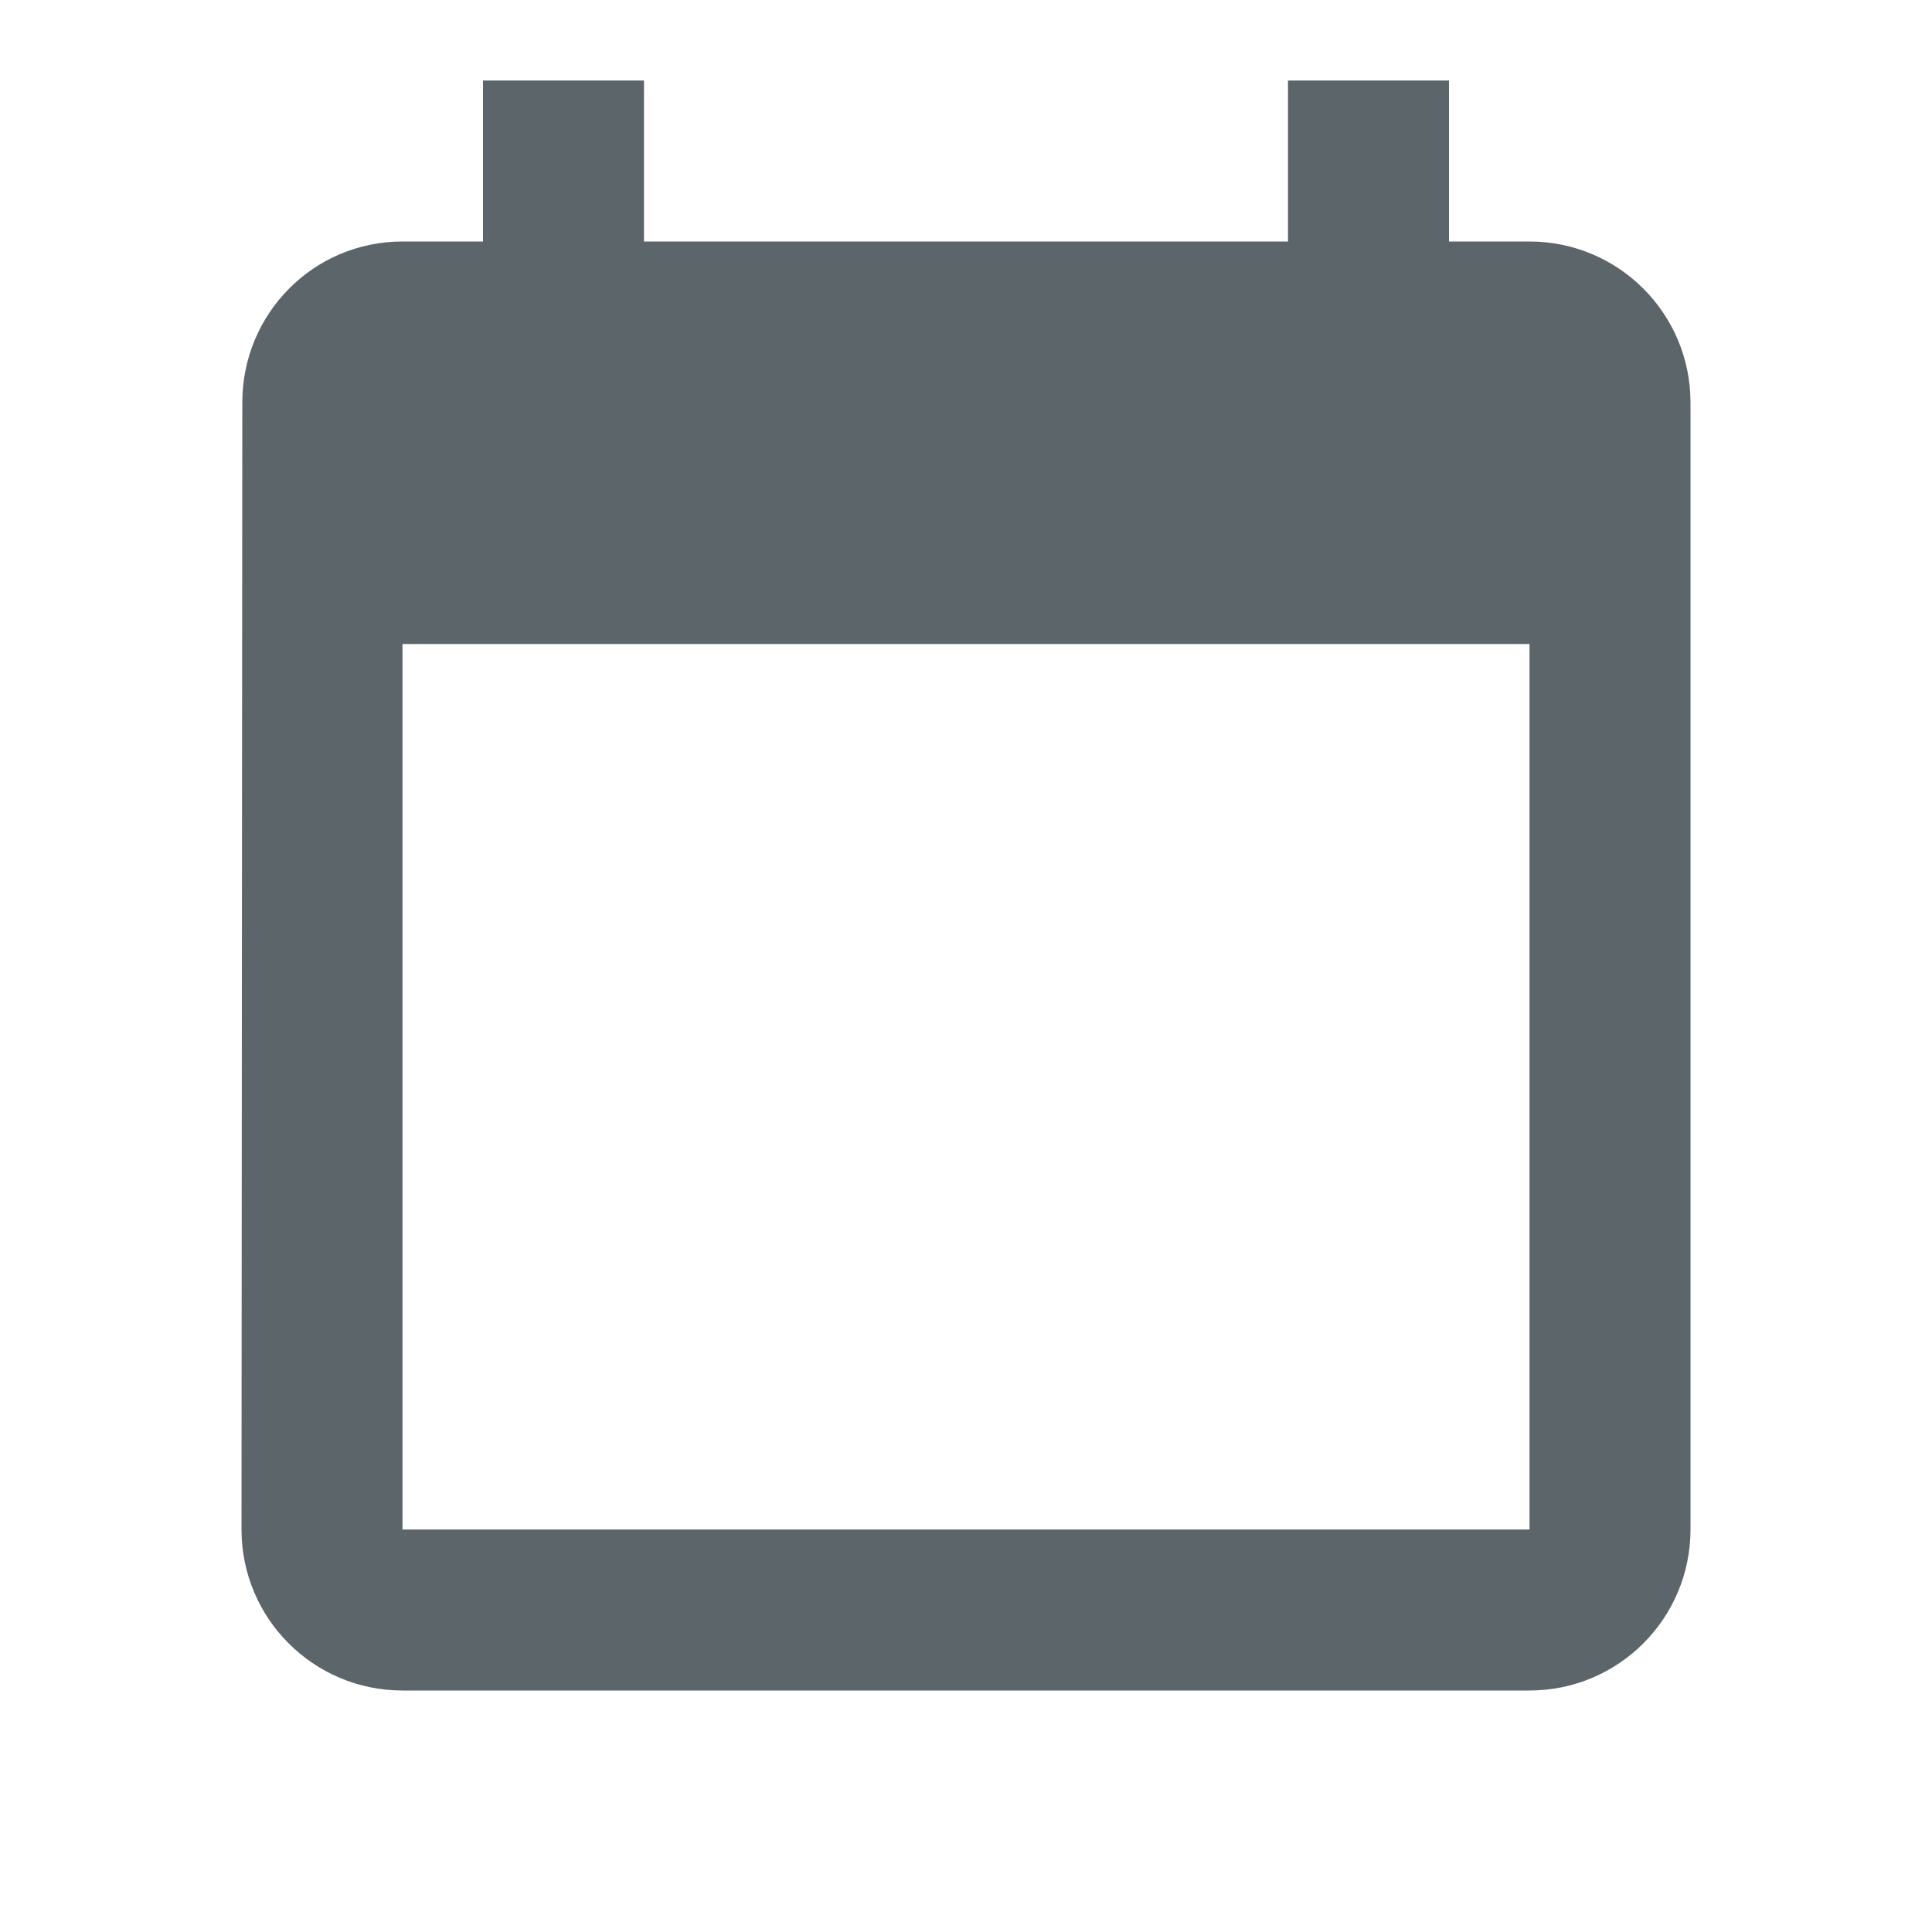
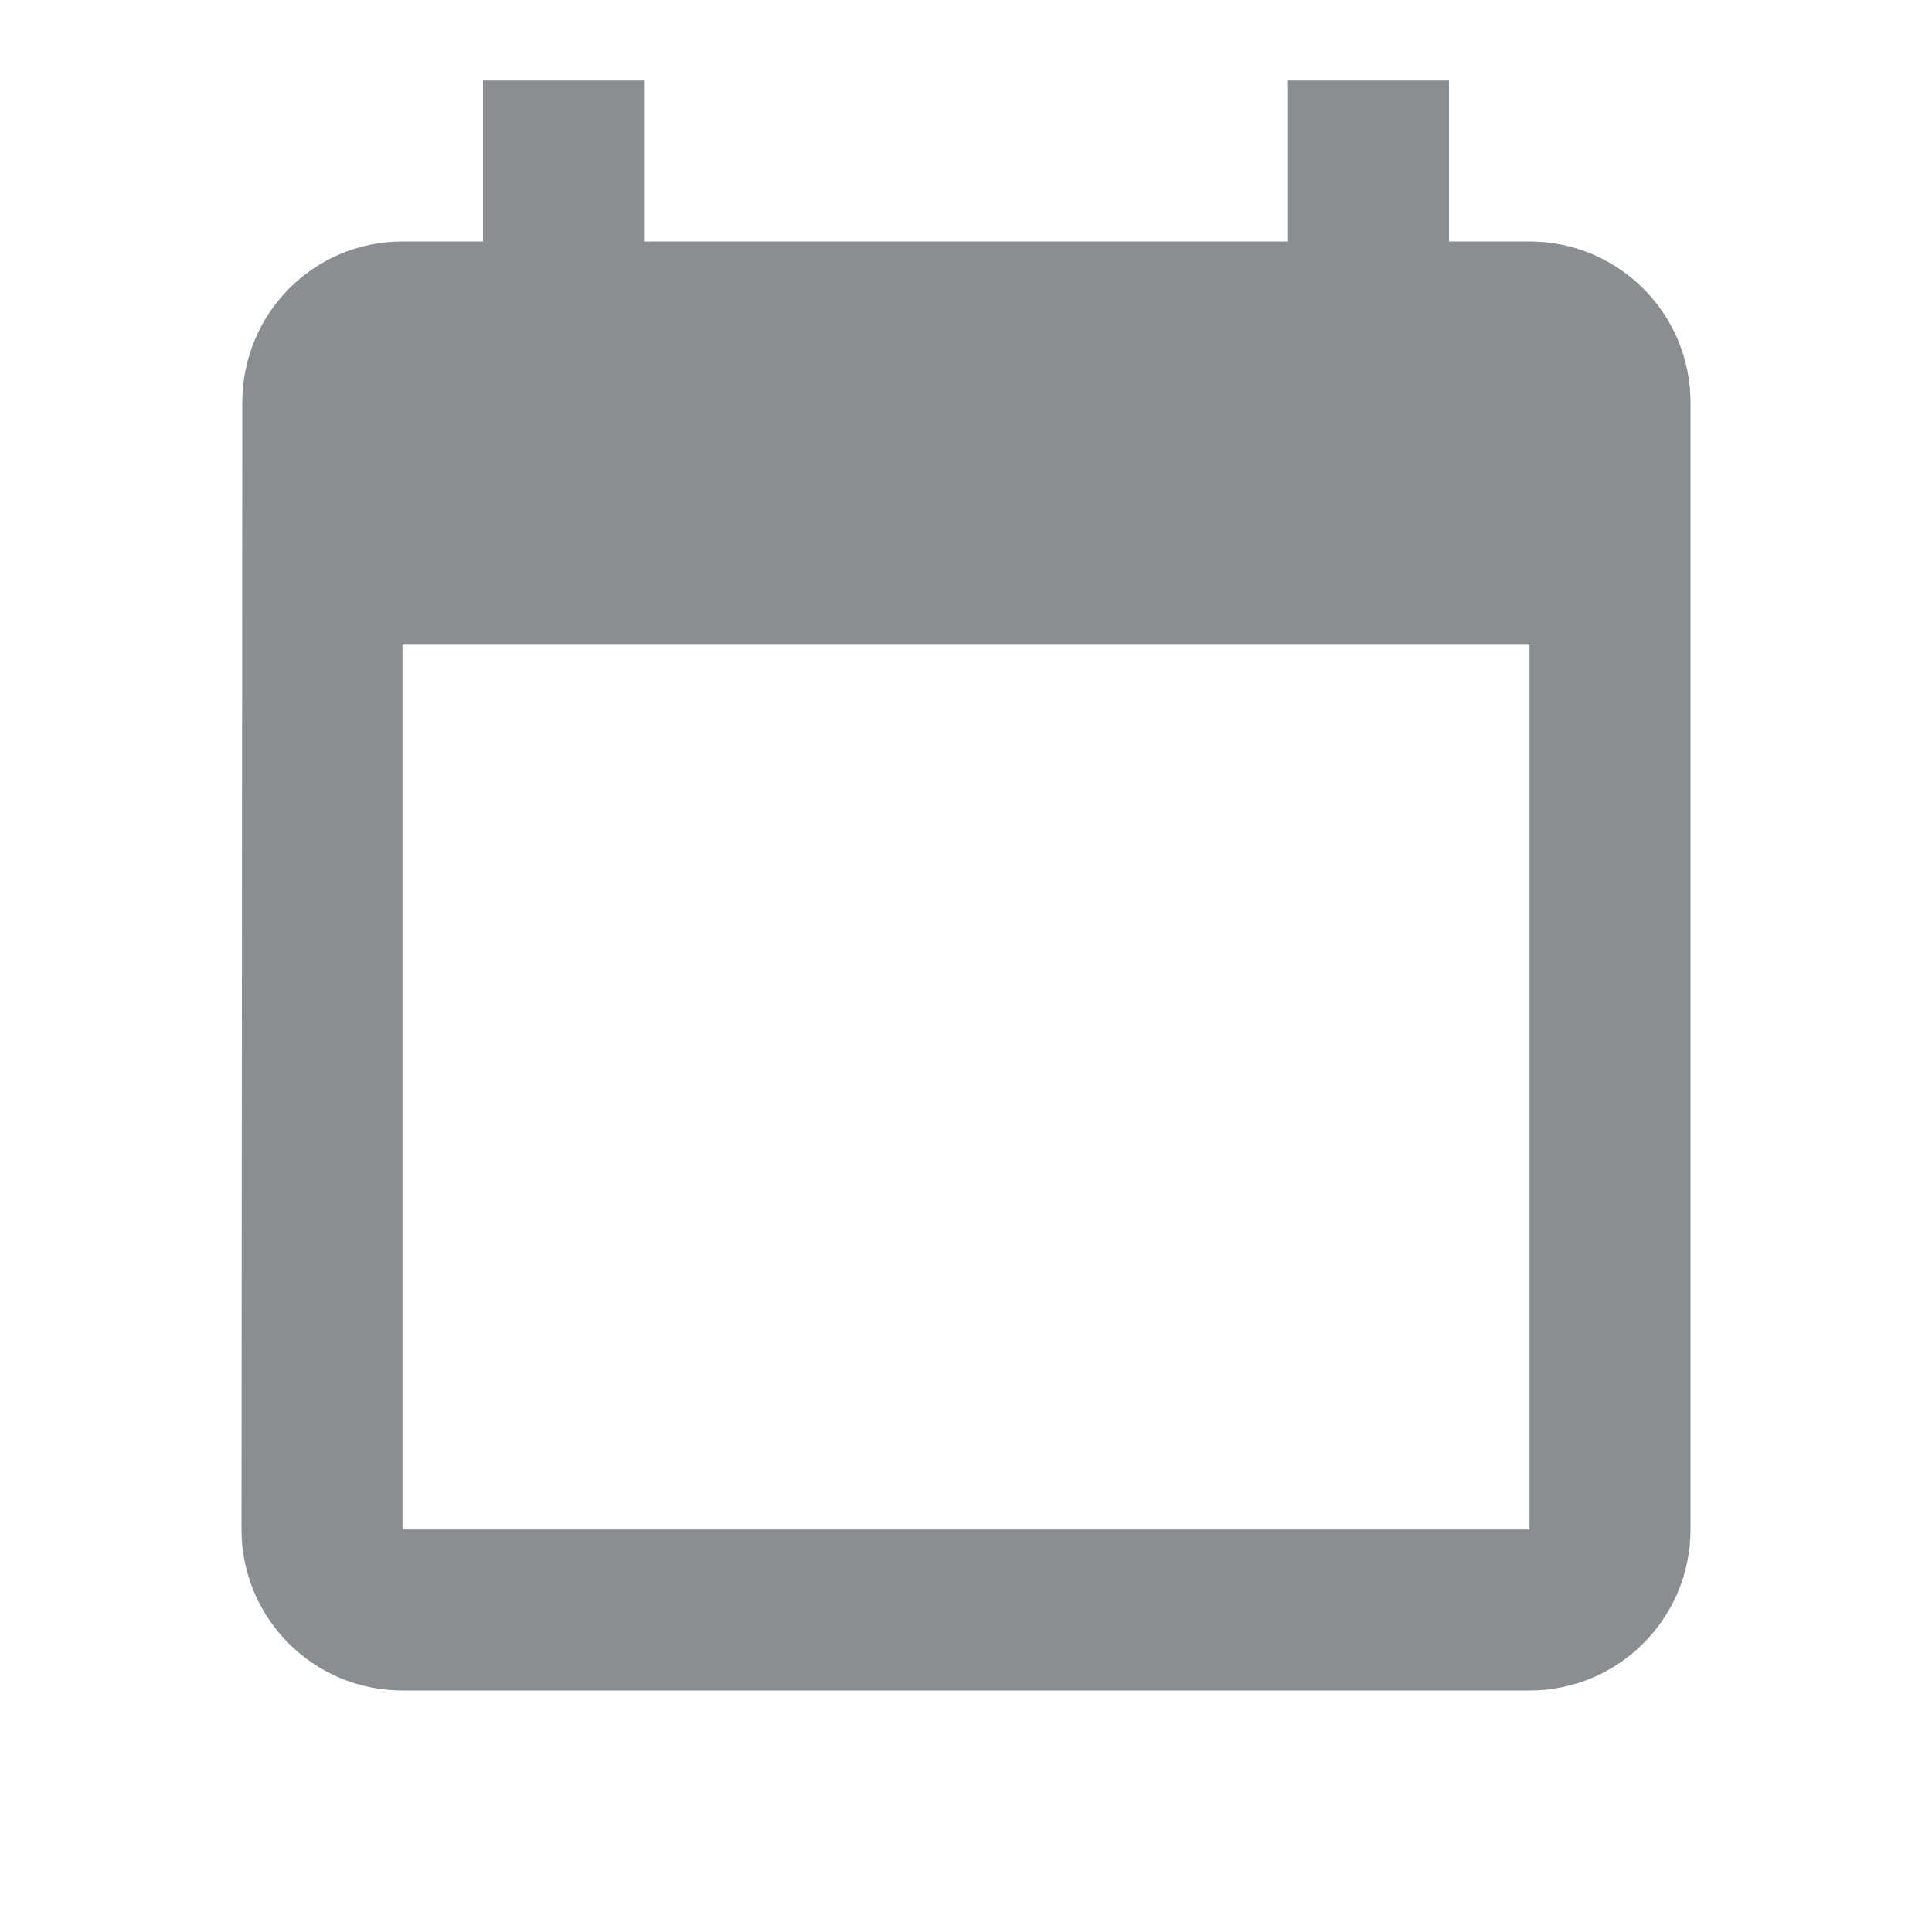
<svg xmlns="http://www.w3.org/2000/svg" width="48" height="48" viewBox="0 0 48 48" id="svg2" version="1.1">
  <defs id="defs10" />
  <path d="M0 0h48v48H0z" fill="none" id="path4" />
-   <path d="m 38,6 -2,0 0,-4 -4,0 0,4 -16,0 0,-4 -4,0 0,4 -2,0 C 7.79,6 6.02,7.79 6.02,10 L 6,38 c 0,2.21 1.79,4 4,4 l 28,0 c 2.21,0 4,-1.79 4,-4 L 42,10 C 42,7.79 40.21,6 38,6 Z m 0,32 -28,0 0,-22 28,0 z" id="path6" style="fill:#263238;fill-opacity:1;opacity:0.75" />
+   <path d="m 38,6 -2,0 0,-4 -4,0 0,4 -16,0 0,-4 -4,0 0,4 -2,0 C 7.79,6 6.02,7.79 6.02,10 L 6,38 c 0,2.21 1.79,4 4,4 l 28,0 c 2.21,0 4,-1.79 4,-4 L 42,10 C 42,7.79 40.21,6 38,6 Z m 0,32 -28,0 0,-22 28,0 z" id="path6" style="fill:#263238;fill-opacity:1;opacity:0.55" />
</svg>
